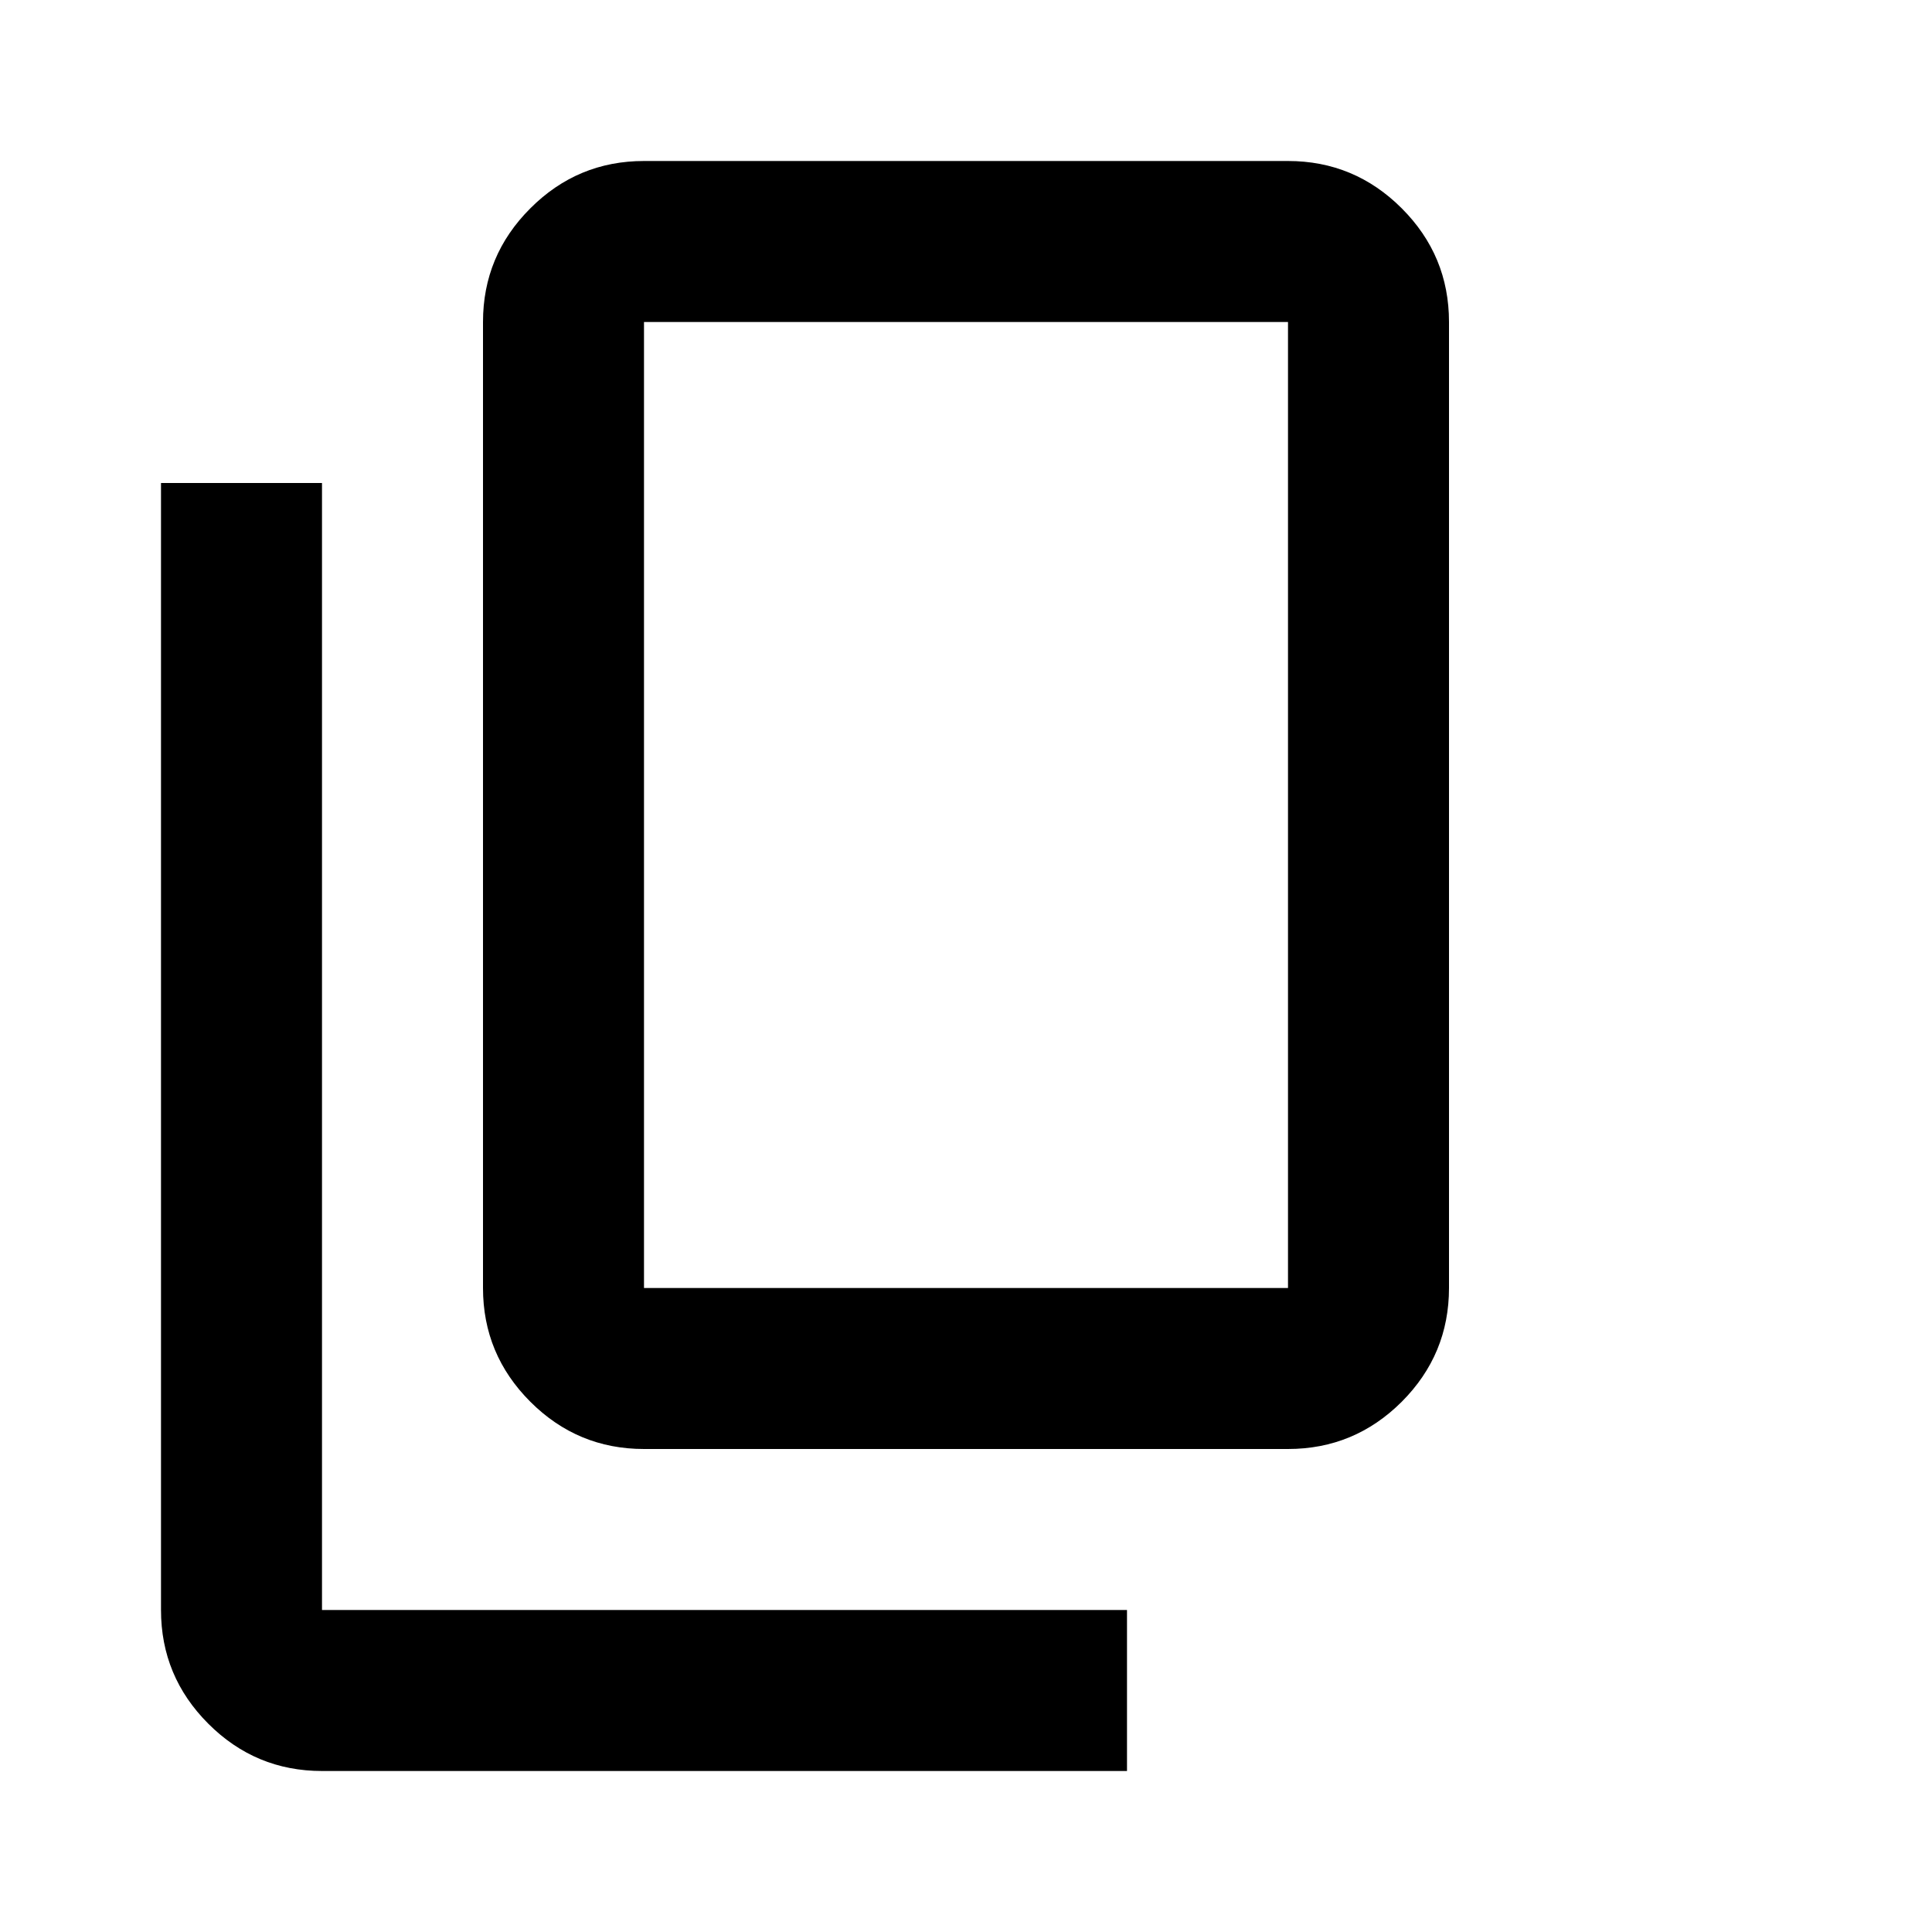
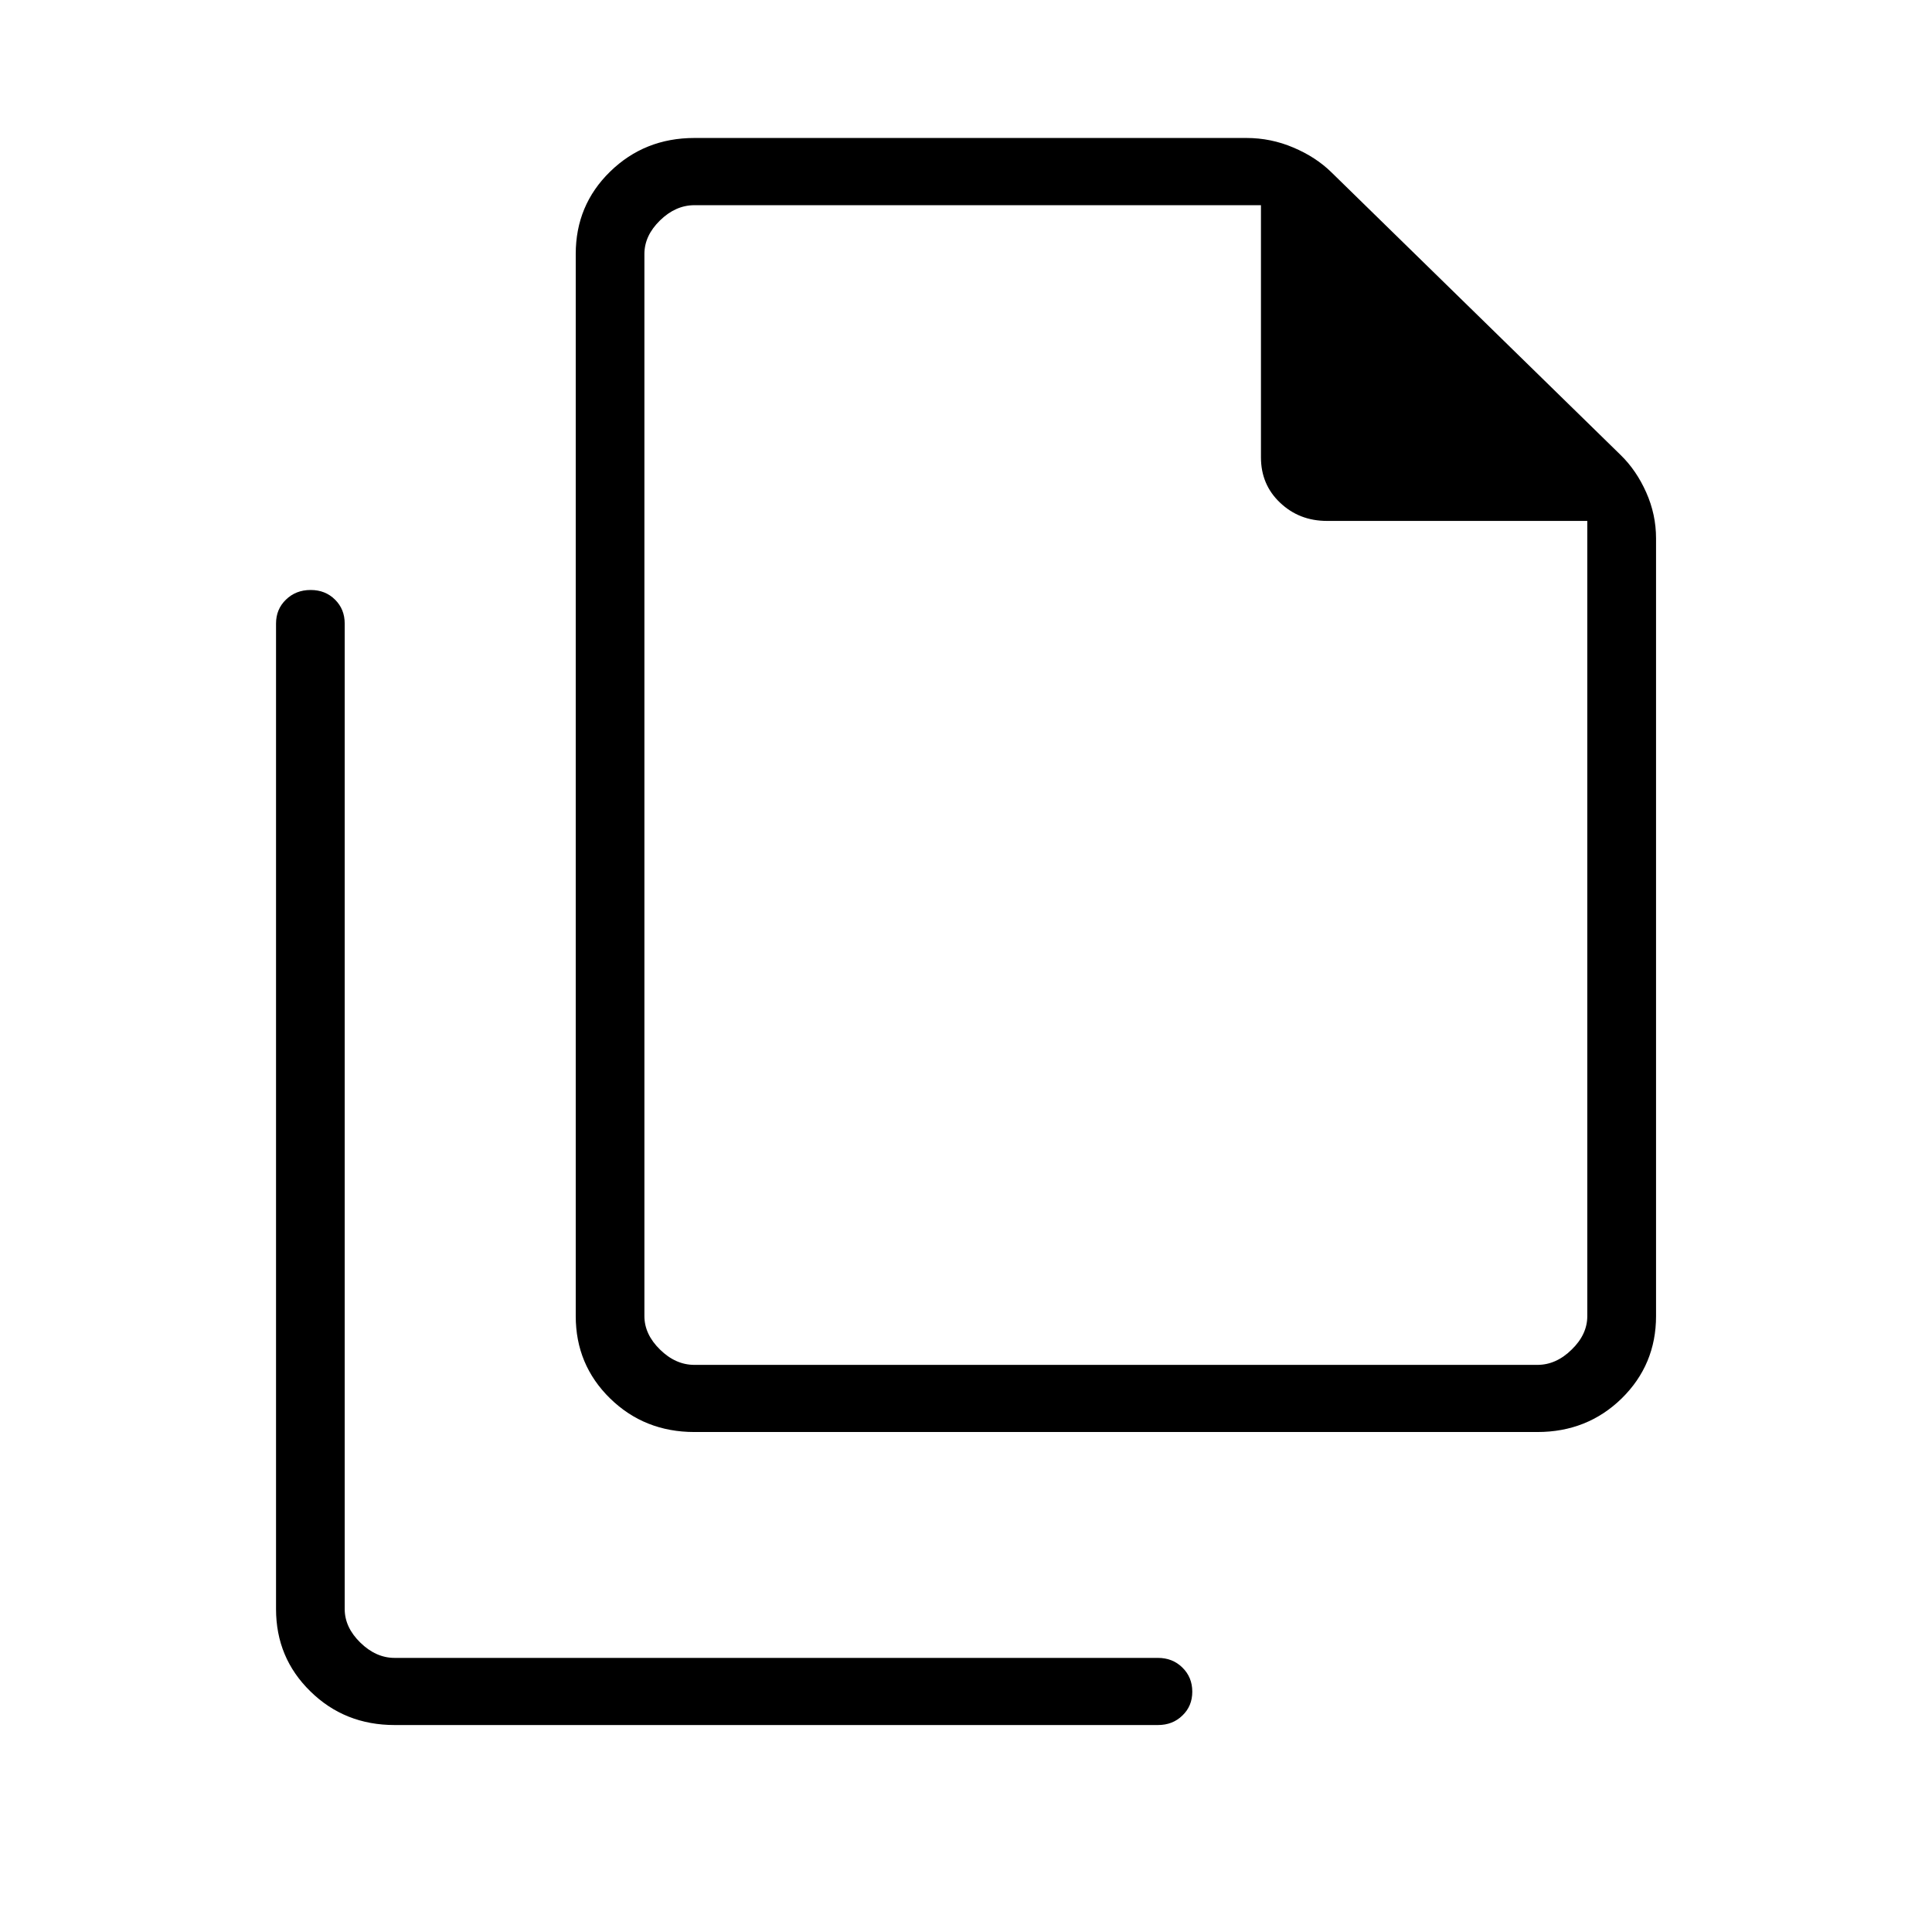
- <svg xmlns="http://www.w3.org/2000/svg" viewBox="0 0 24 24">
-   <path fill="currentColor" d="M8 18Q7.175 18 6.588 17.413Q6 16.825 6 16V4Q6 3.175 6.588 2.588Q7.175 2 8 2H16Q16.825 2 17.413 2.588Q18 3.175 18 4V16Q18 16.825 17.413 17.413Q16.825 18 16 18H8ZM8 16H16V4H8V16ZM4 22Q3.175 22 2.588 21.413Q2 20.825 2 20V6H4V20H14V22H4Z" />
+ <svg xmlns="http://www.w3.org/2000/svg" viewBox="0 0 24 24" fill="none">
+   <path fill="currentColor" d="M19.098 17.789H8.626C8.213 17.789 7.864 17.65 7.579 17.372C7.294 17.093 7.152 16.752 7.152 16.349V3.155C7.152 2.751 7.294 2.41 7.579 2.132C7.864 1.854 8.213 1.714 8.626 1.714H15.484C15.687 1.714 15.882 1.754 16.067 1.833C16.254 1.912 16.412 2.015 16.541 2.142L20.134 5.654C20.264 5.781 20.369 5.935 20.45 6.117C20.531 6.299 20.572 6.489 20.572 6.688V16.349C20.572 16.752 20.429 17.093 20.145 17.372C19.86 17.65 19.511 17.789 19.098 17.789ZM19.718 6.471H16.485C16.255 6.471 16.061 6.396 15.902 6.245C15.743 6.095 15.664 5.907 15.664 5.681V2.549H8.626C8.471 2.549 8.328 2.612 8.199 2.738C8.07 2.864 8.005 3.003 8.005 3.155V16.349C8.005 16.5 8.07 16.639 8.199 16.765C8.328 16.892 8.471 16.955 8.626 16.955H19.098C19.253 16.955 19.395 16.892 19.524 16.765C19.654 16.639 19.718 16.5 19.718 16.349V6.471ZM4.902 21.429C4.489 21.429 4.14 21.29 3.856 21.011C3.571 20.733 3.429 20.392 3.429 19.988V7.746C3.429 7.627 3.47 7.528 3.552 7.449C3.634 7.369 3.736 7.329 3.859 7.329C3.981 7.329 4.082 7.369 4.162 7.449C4.242 7.528 4.282 7.627 4.282 7.746V19.988C4.282 20.14 4.347 20.279 4.476 20.405C4.605 20.531 4.747 20.595 4.902 20.595H14.384C14.506 20.595 14.607 20.635 14.688 20.715C14.77 20.795 14.811 20.895 14.811 21.015C14.811 21.134 14.77 21.233 14.688 21.311C14.607 21.39 14.506 21.429 14.384 21.429H4.902Z" />
</svg>
